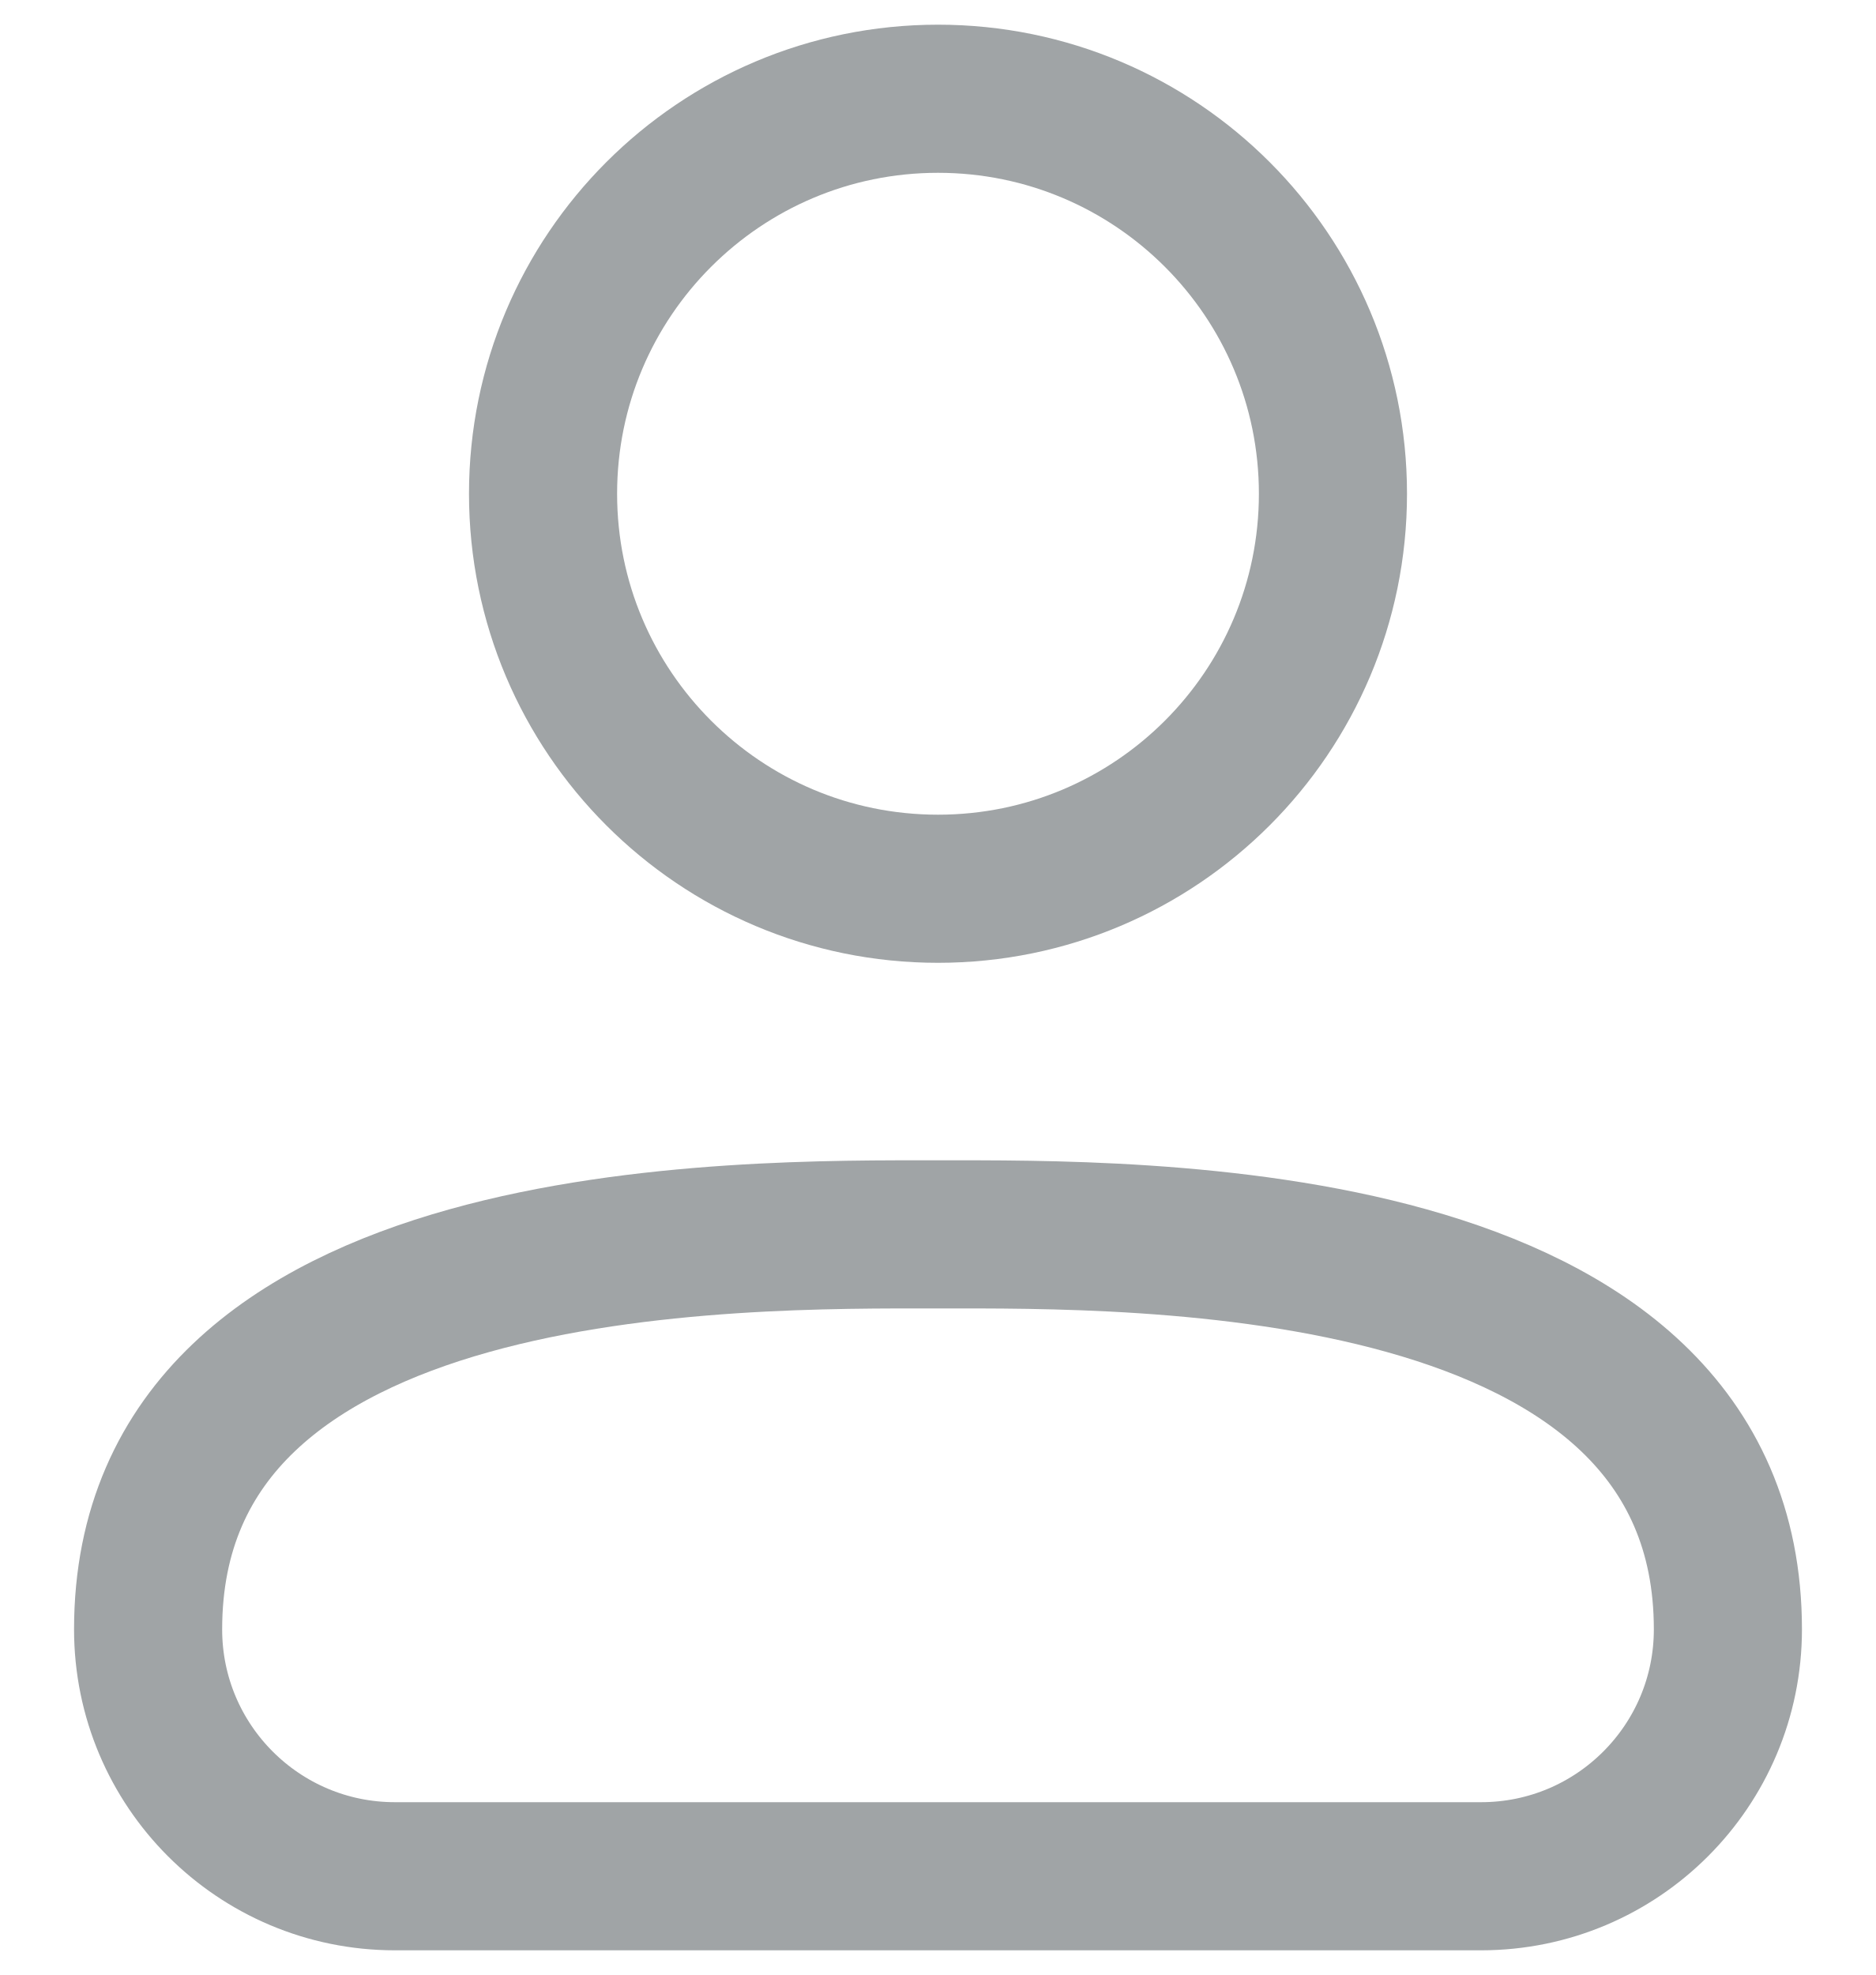
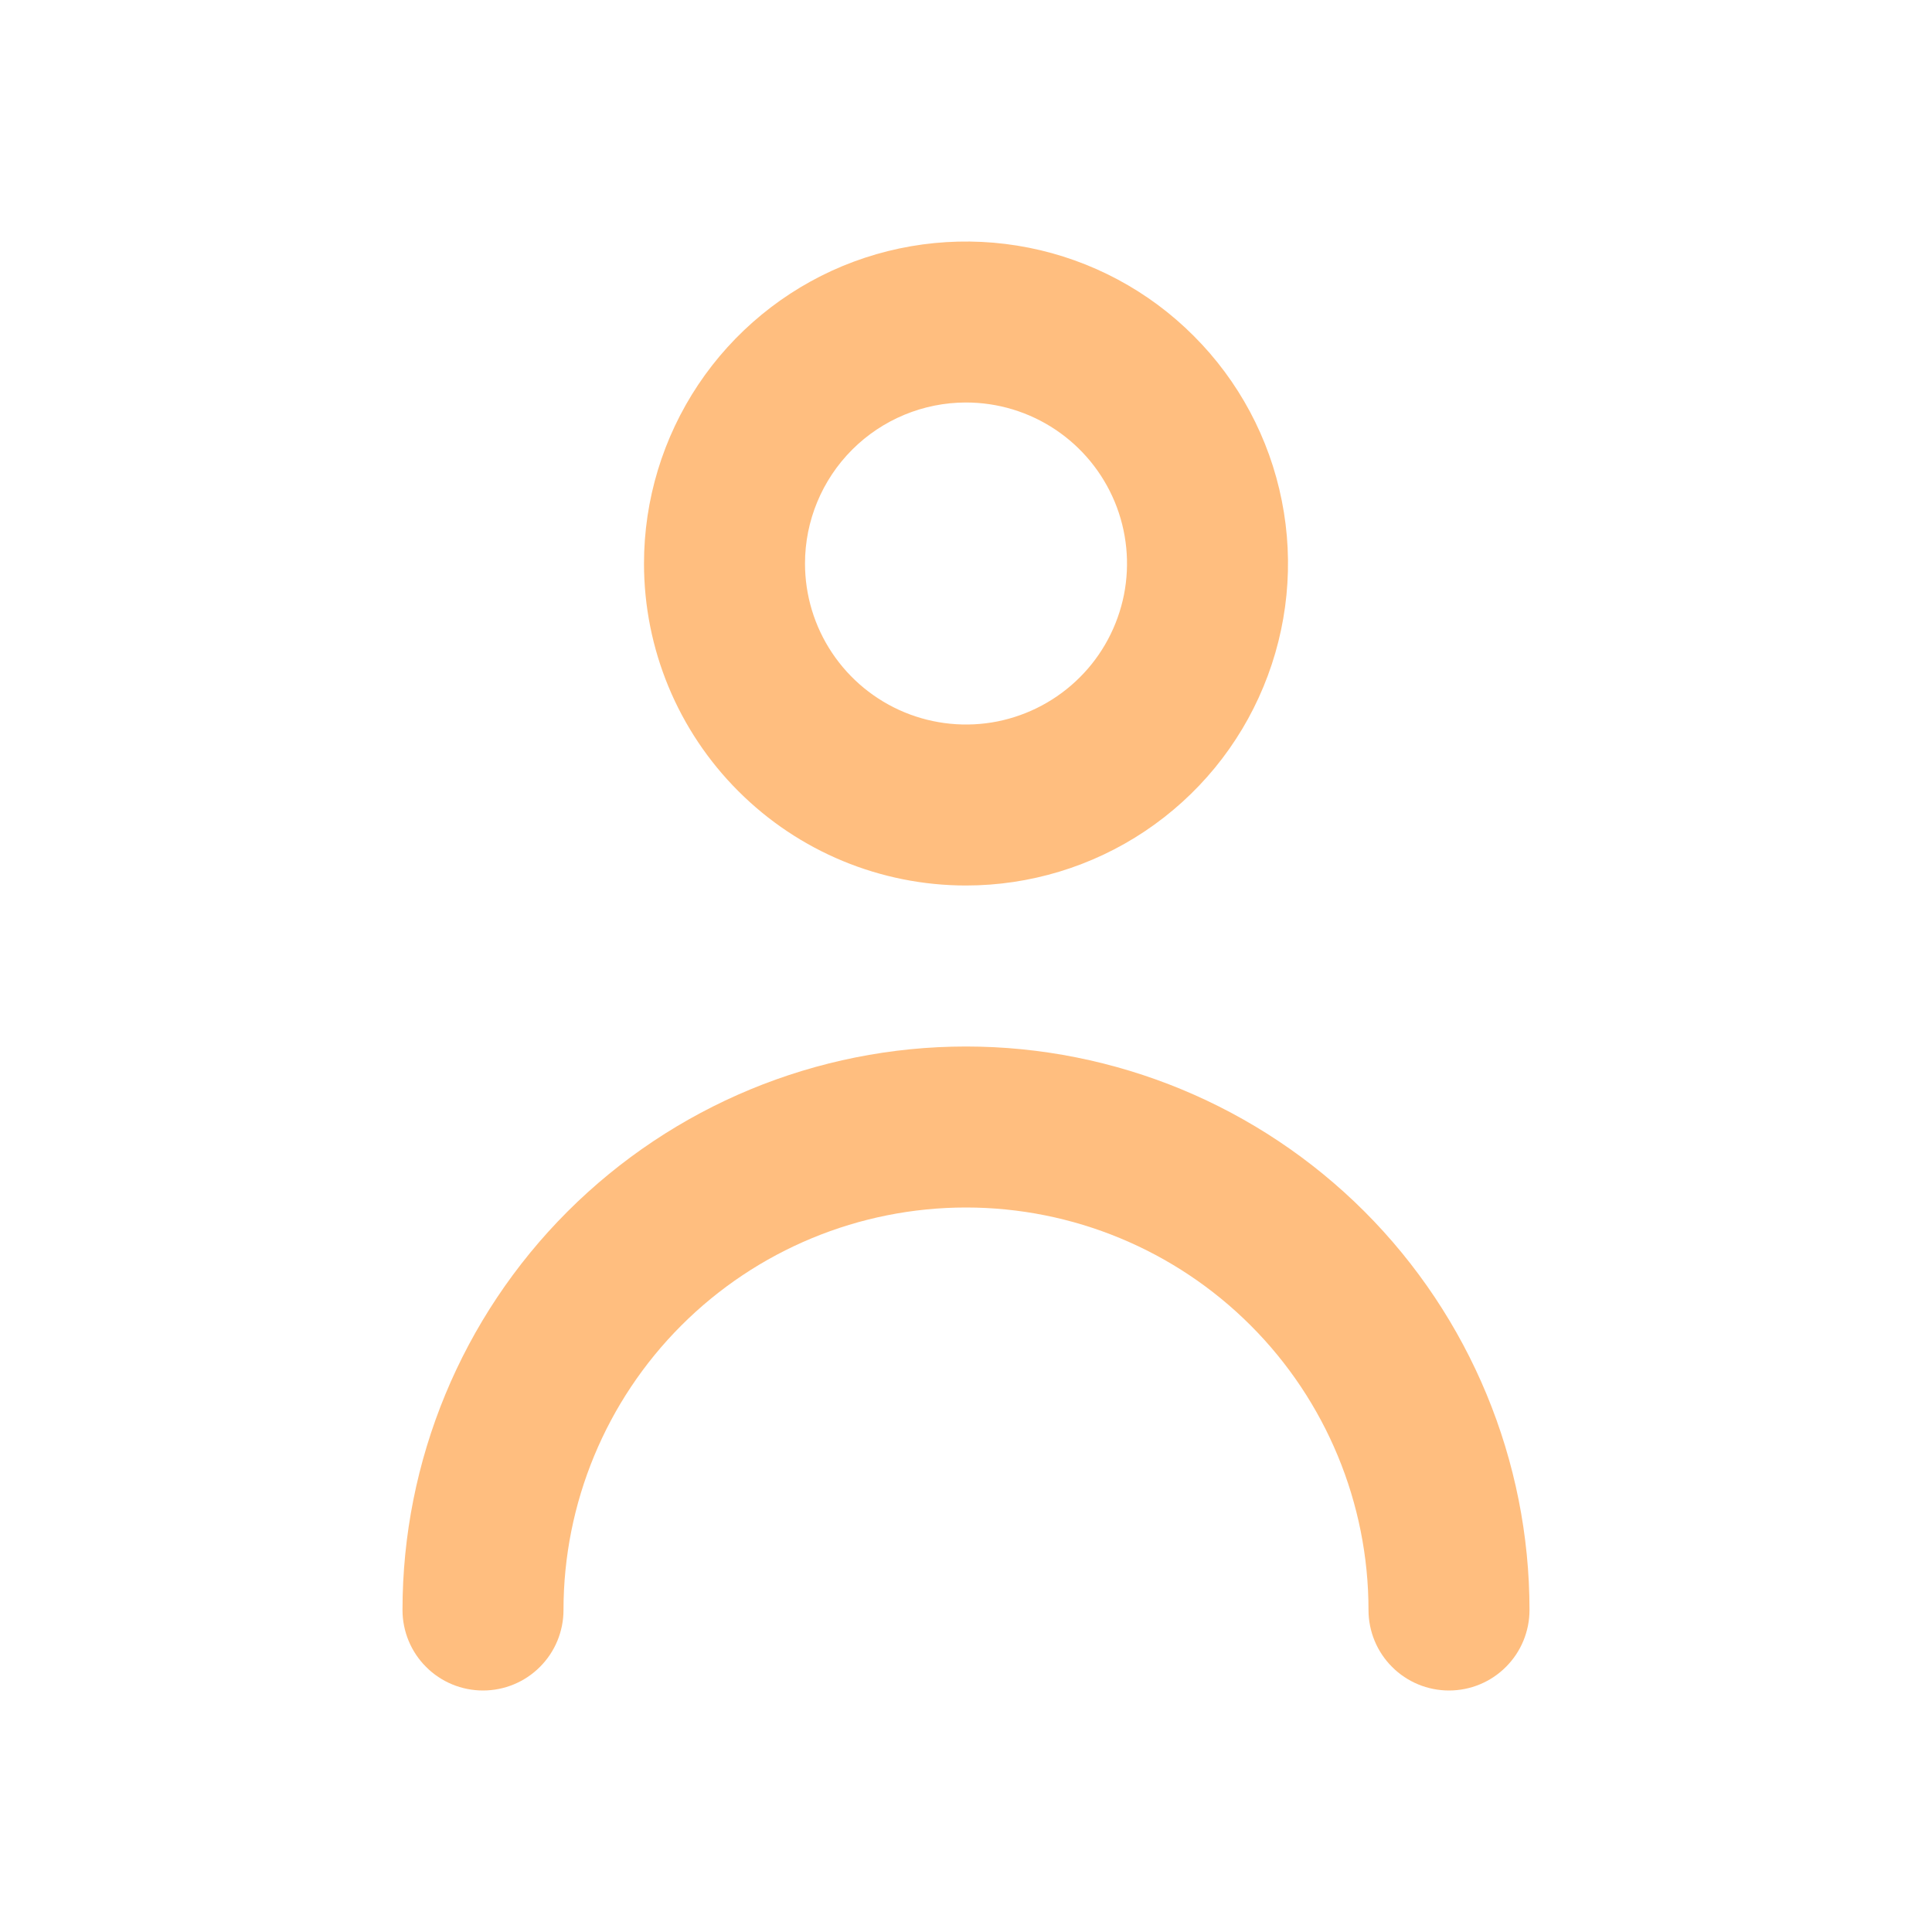
- <svg xmlns="http://www.w3.org/2000/svg" width="19" height="20" viewBox="0 0 19 20" fill="none">
-   <path d="M15 19H4C2.619 19 1.5 17.881 1.5 16.5C1.5 12.419 7.5 12.5 9.5 12.5C11.5 12.5 17.5 12.419 17.5 16.5C17.5 17.881 16.381 19 15 19Z" stroke="#A0A4A6" stroke-width="1.5" stroke-linecap="round" stroke-linejoin="round" />
-   <path d="M9.5 9C11.709 9 13.5 7.209 13.5 5C13.5 2.791 11.709 1 9.5 1C7.291 1 5.5 2.791 5.5 5C5.5 7.209 7.291 9 9.5 9Z" stroke="#A0A4A6" stroke-width="1.5" stroke-linecap="round" stroke-linejoin="round" />
+ <svg xmlns="http://www.w3.org/2000/svg" width="24" height="24" viewBox="0 0 24 24" fill="none">
+   <path d="M12 11C12.791 11 13.565 10.765 14.222 10.326C14.88 9.886 15.393 9.262 15.695 8.531C15.998 7.8 16.078 6.996 15.923 6.22C15.769 5.444 15.388 4.731 14.828 4.172C14.269 3.612 13.556 3.231 12.78 3.077C12.004 2.923 11.2 3.002 10.469 3.304C9.738 3.607 9.114 4.12 8.674 4.778C8.235 5.436 8 6.209 8 7C8 8.061 8.421 9.078 9.172 9.828C9.922 10.579 10.939 11 12 11ZM12 5C12.396 5 12.782 5.117 13.111 5.337C13.44 5.557 13.696 5.869 13.848 6.235C13.999 6.6 14.039 7.002 13.962 7.39C13.884 7.778 13.694 8.135 13.414 8.414C13.134 8.694 12.778 8.884 12.39 8.962C12.002 9.039 11.6 8.999 11.235 8.848C10.869 8.696 10.557 8.44 10.337 8.111C10.117 7.782 10 7.396 10 7C10 6.47 10.211 5.961 10.586 5.586C10.961 5.211 11.47 5 12 5ZM12 13C10.143 13 8.363 13.738 7.05 15.05C5.737 16.363 5 18.143 5 20C5 20.265 5.105 20.52 5.293 20.707C5.48 20.895 5.735 21 6 21C6.265 21 6.52 20.895 6.707 20.707C6.895 20.52 7 20.265 7 20C7 18.674 7.527 17.402 8.464 16.465C9.402 15.527 10.674 15 12 15C13.326 15 14.598 15.527 15.536 16.465C16.473 17.402 17 18.674 17 20C17 20.265 17.105 20.52 17.293 20.707C17.48 20.895 17.735 21 18 21C18.265 21 18.52 20.895 18.707 20.707C18.895 20.52 19 20.265 19 20C19 18.143 18.262 16.363 16.95 15.05C15.637 13.738 13.857 13 12 13Z" fill="#FF7F00" fill-opacity="0.5" />
</svg>
